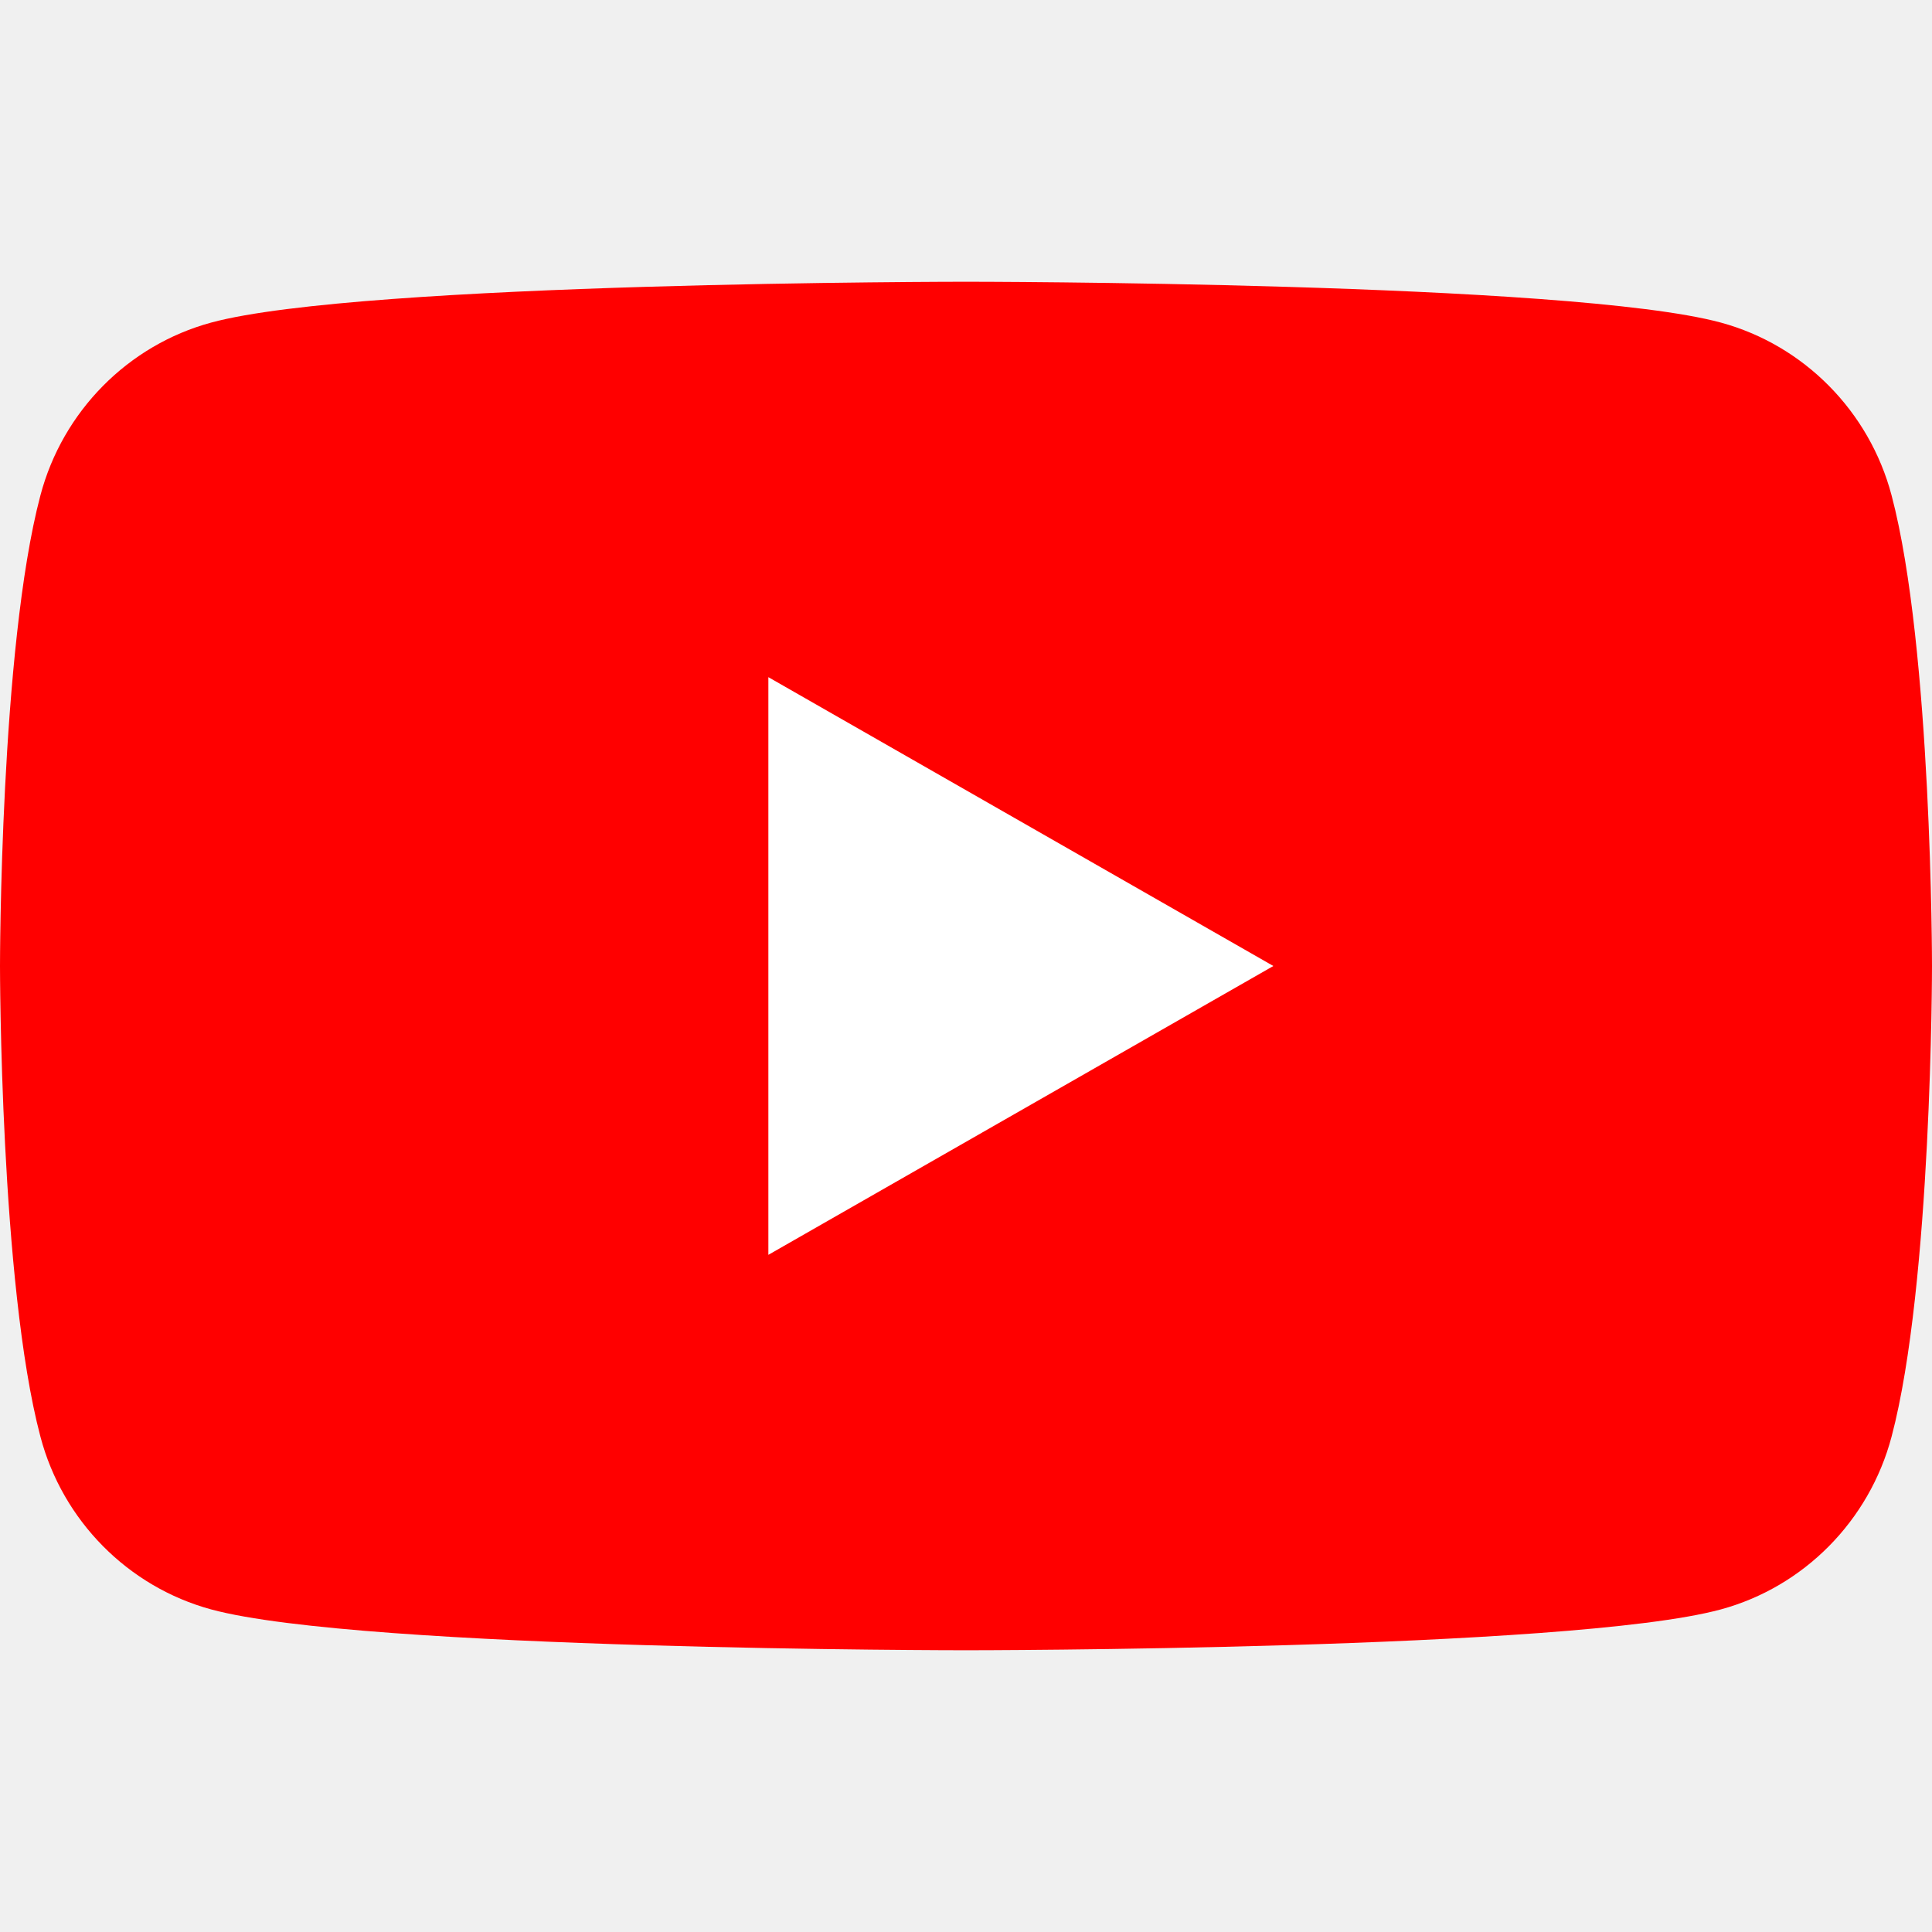
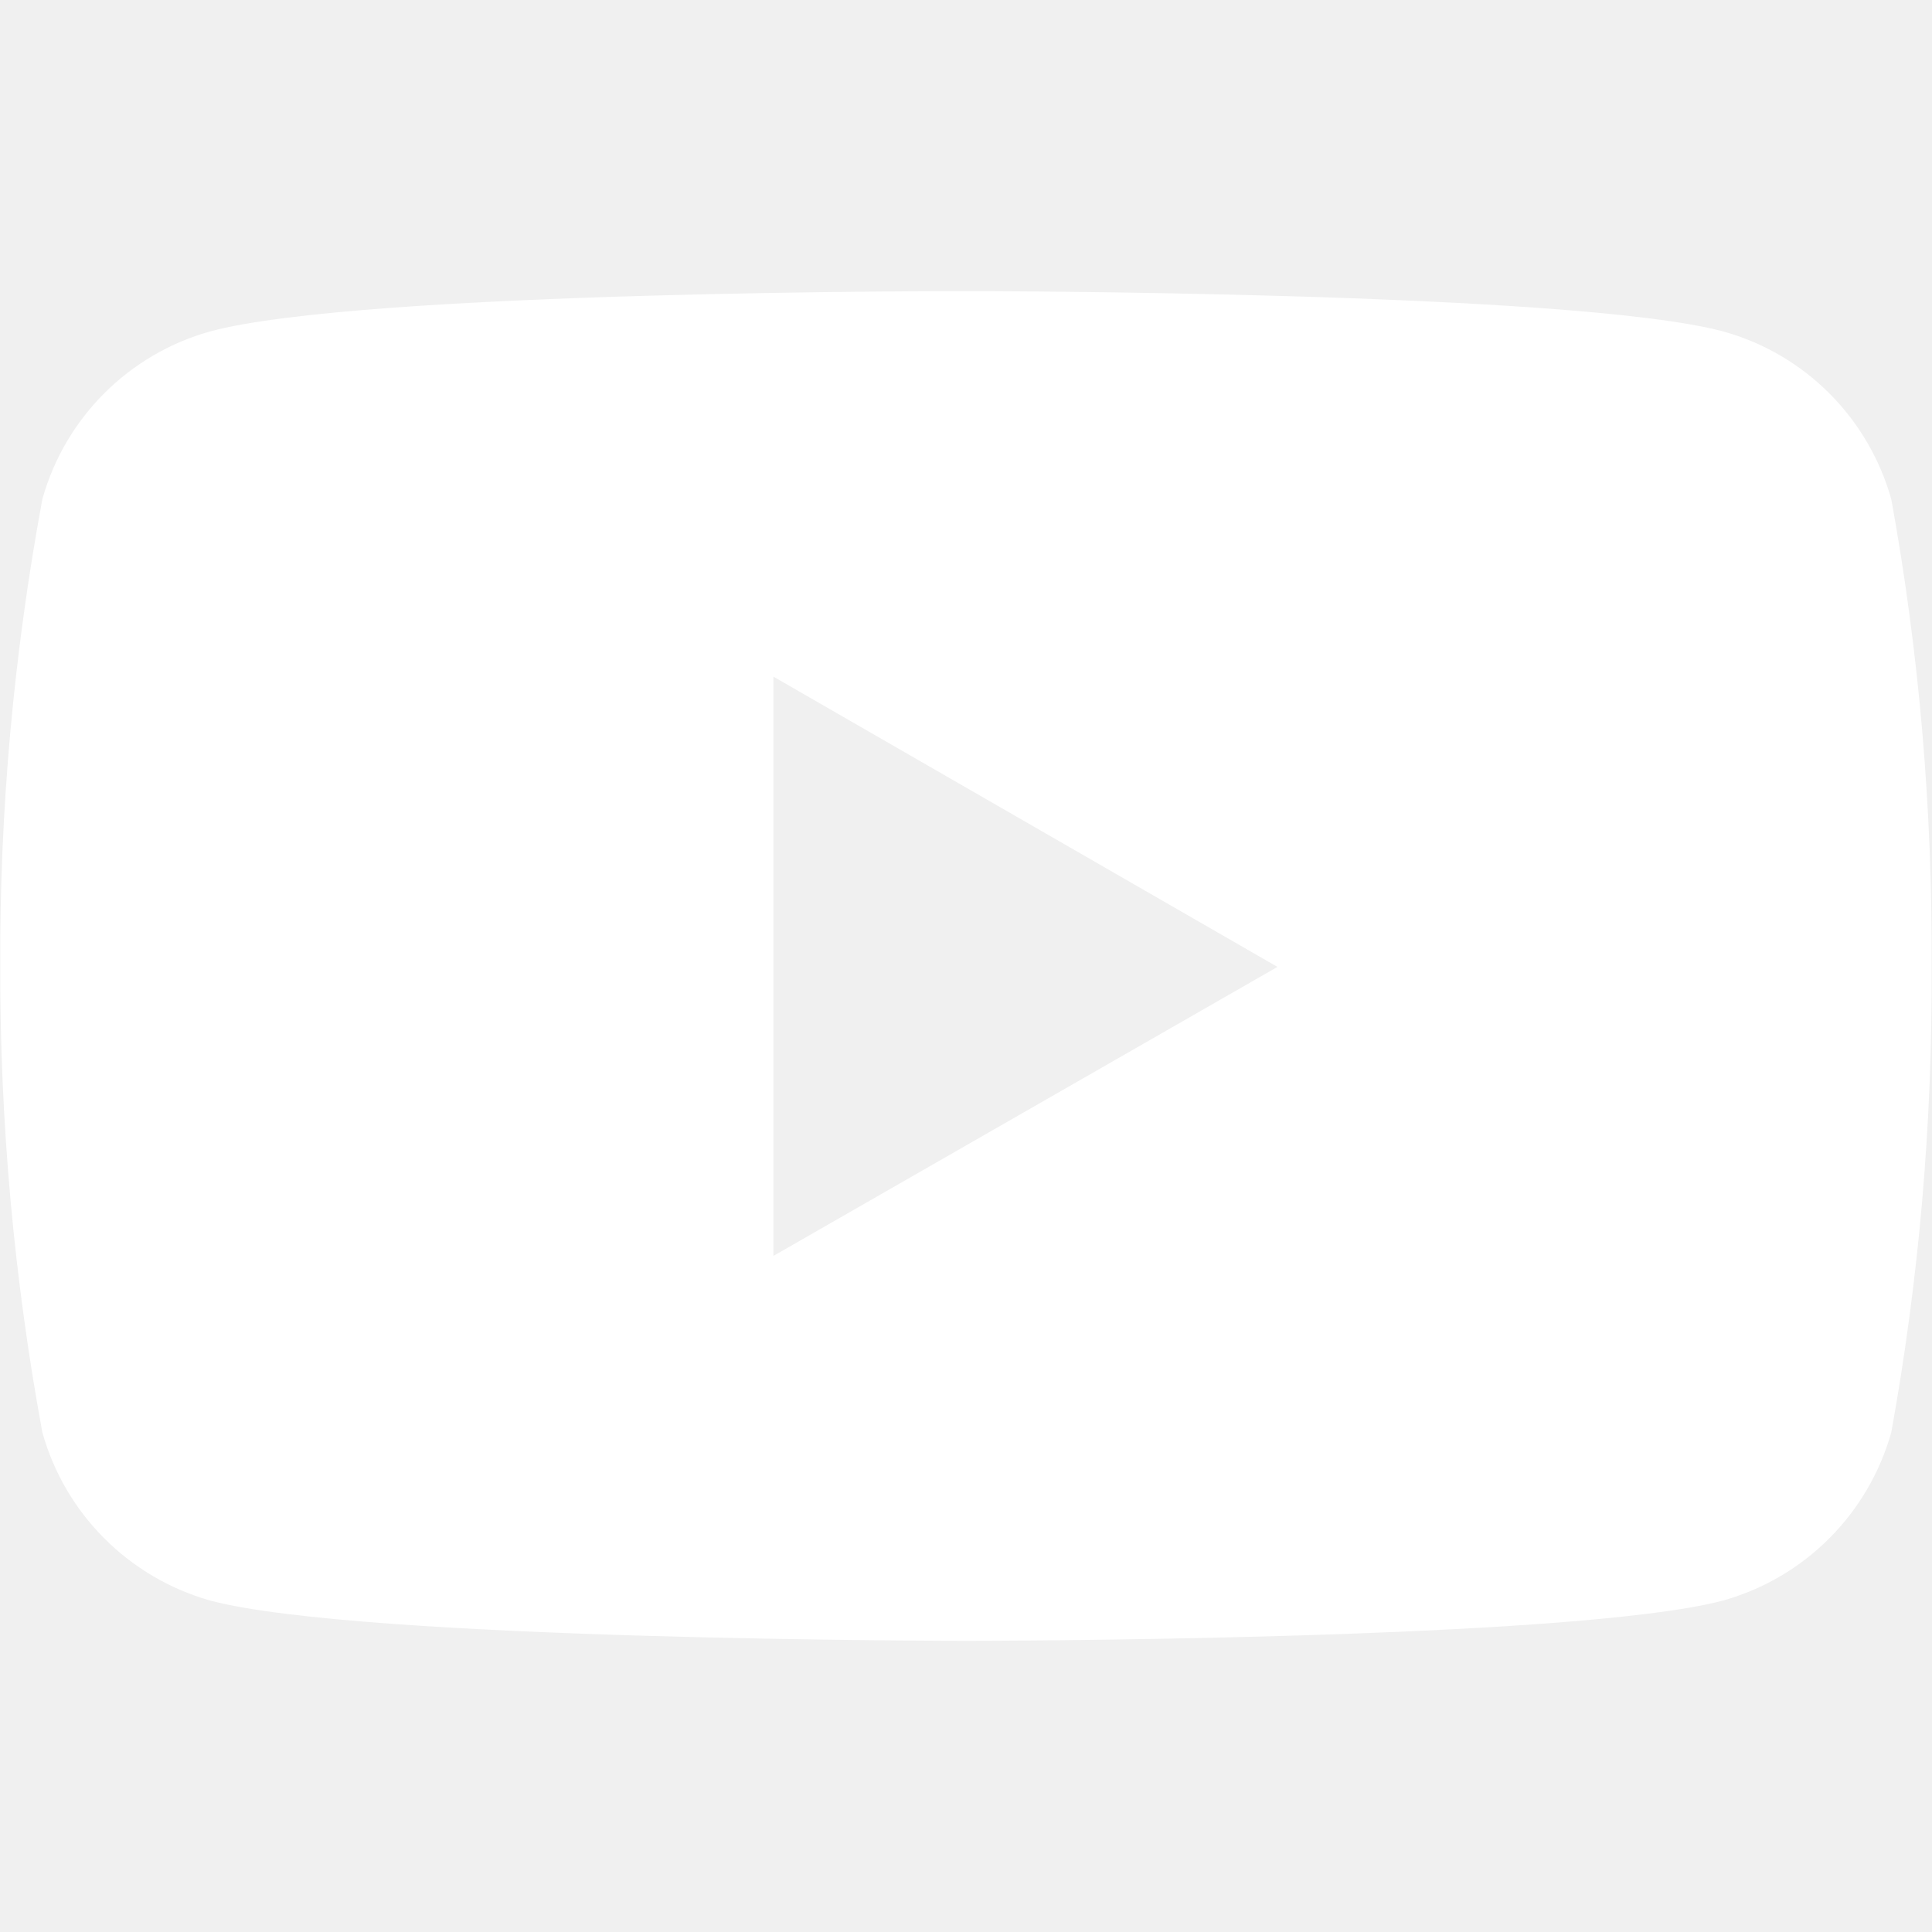
- <svg xmlns="http://www.w3.org/2000/svg" fill="none" height="24" viewBox="0 0 24 24" width="24">
-   <path d="m23.498 6.154c-.276-1.045-1.09-1.867-2.122-2.147-1.871-.507-9.376-.507-9.376-.507s-7.505 0-9.376.507c-1.032.28-1.846 1.102-2.122 2.147-.502 1.895-.502 5.846-.502 5.846s0 3.951.502 5.846c.275 1.045 1.09 1.867 2.122 2.147 1.871.507 9.376.507 9.376.507s7.505 0 9.376-.507c1.032-.28 1.846-1.102 2.122-2.147.502-1.895.502-5.846.502-5.846s0-3.951-.502-5.846z" fill="#f00" />
-   <path d="m9.545 15.588 6.273-3.588-6.273-3.588z" fill="#fff" />
+ <svg xmlns="http://www.w3.org/2000/svg" width="32" height="32" viewBox="0 0 32 32" fill="none">
+   <path d="M31.326 8.27C30.946 6.921 29.894 5.863 28.539 5.489C26.044 4.822 16.014 4.822 16.014 4.822C16.014 4.822 6.003 4.806 3.482 5.489C2.134 5.864 1.077 6.921 0.701 8.27C0.228 10.827 -0.007 13.415 0.004 16.015C-0.001 18.598 0.233 21.182 0.701 23.723C1.077 25.072 2.134 26.13 3.482 26.51C5.977 27.177 16.014 27.177 16.014 27.177C16.014 27.177 26.019 27.177 28.539 26.51C29.894 26.13 30.946 25.073 31.326 23.723C31.785 21.182 32.009 18.598 31.993 16.015C32.009 13.415 31.79 10.827 31.326 8.27ZM12.81 20.802V11.207L21.159 16.015L12.81 20.802Z" fill="white" />
</svg>
